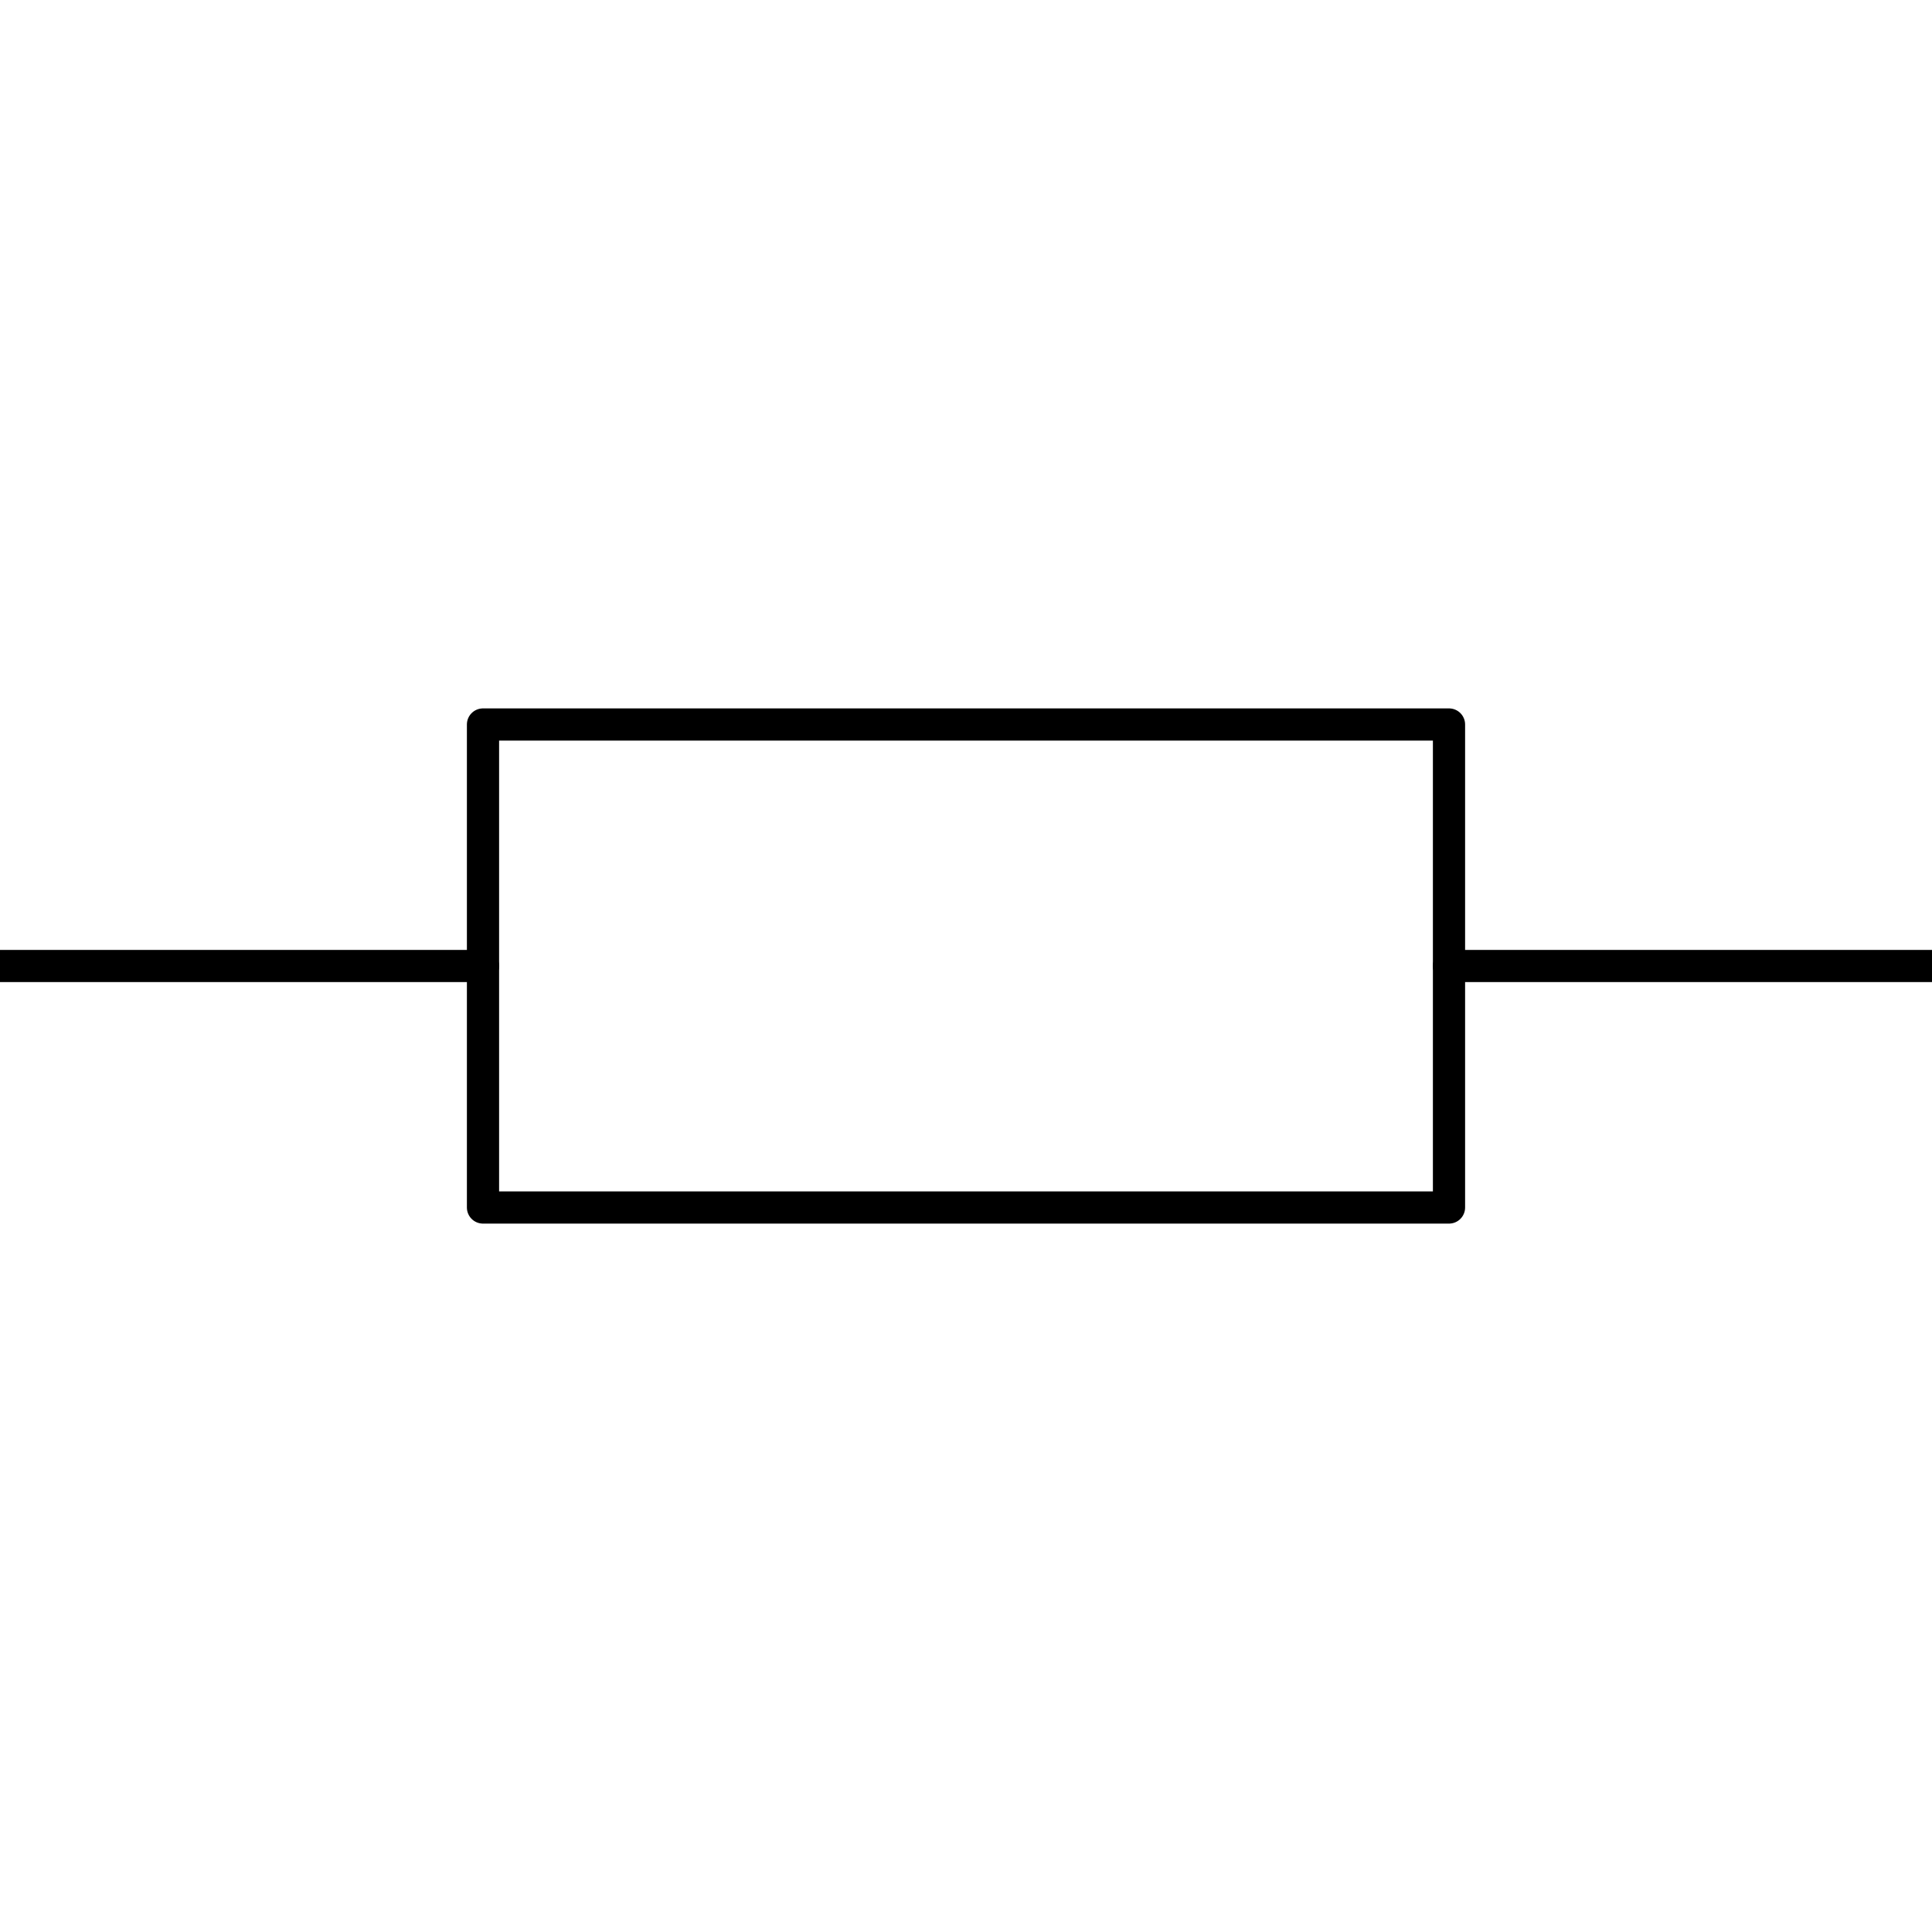
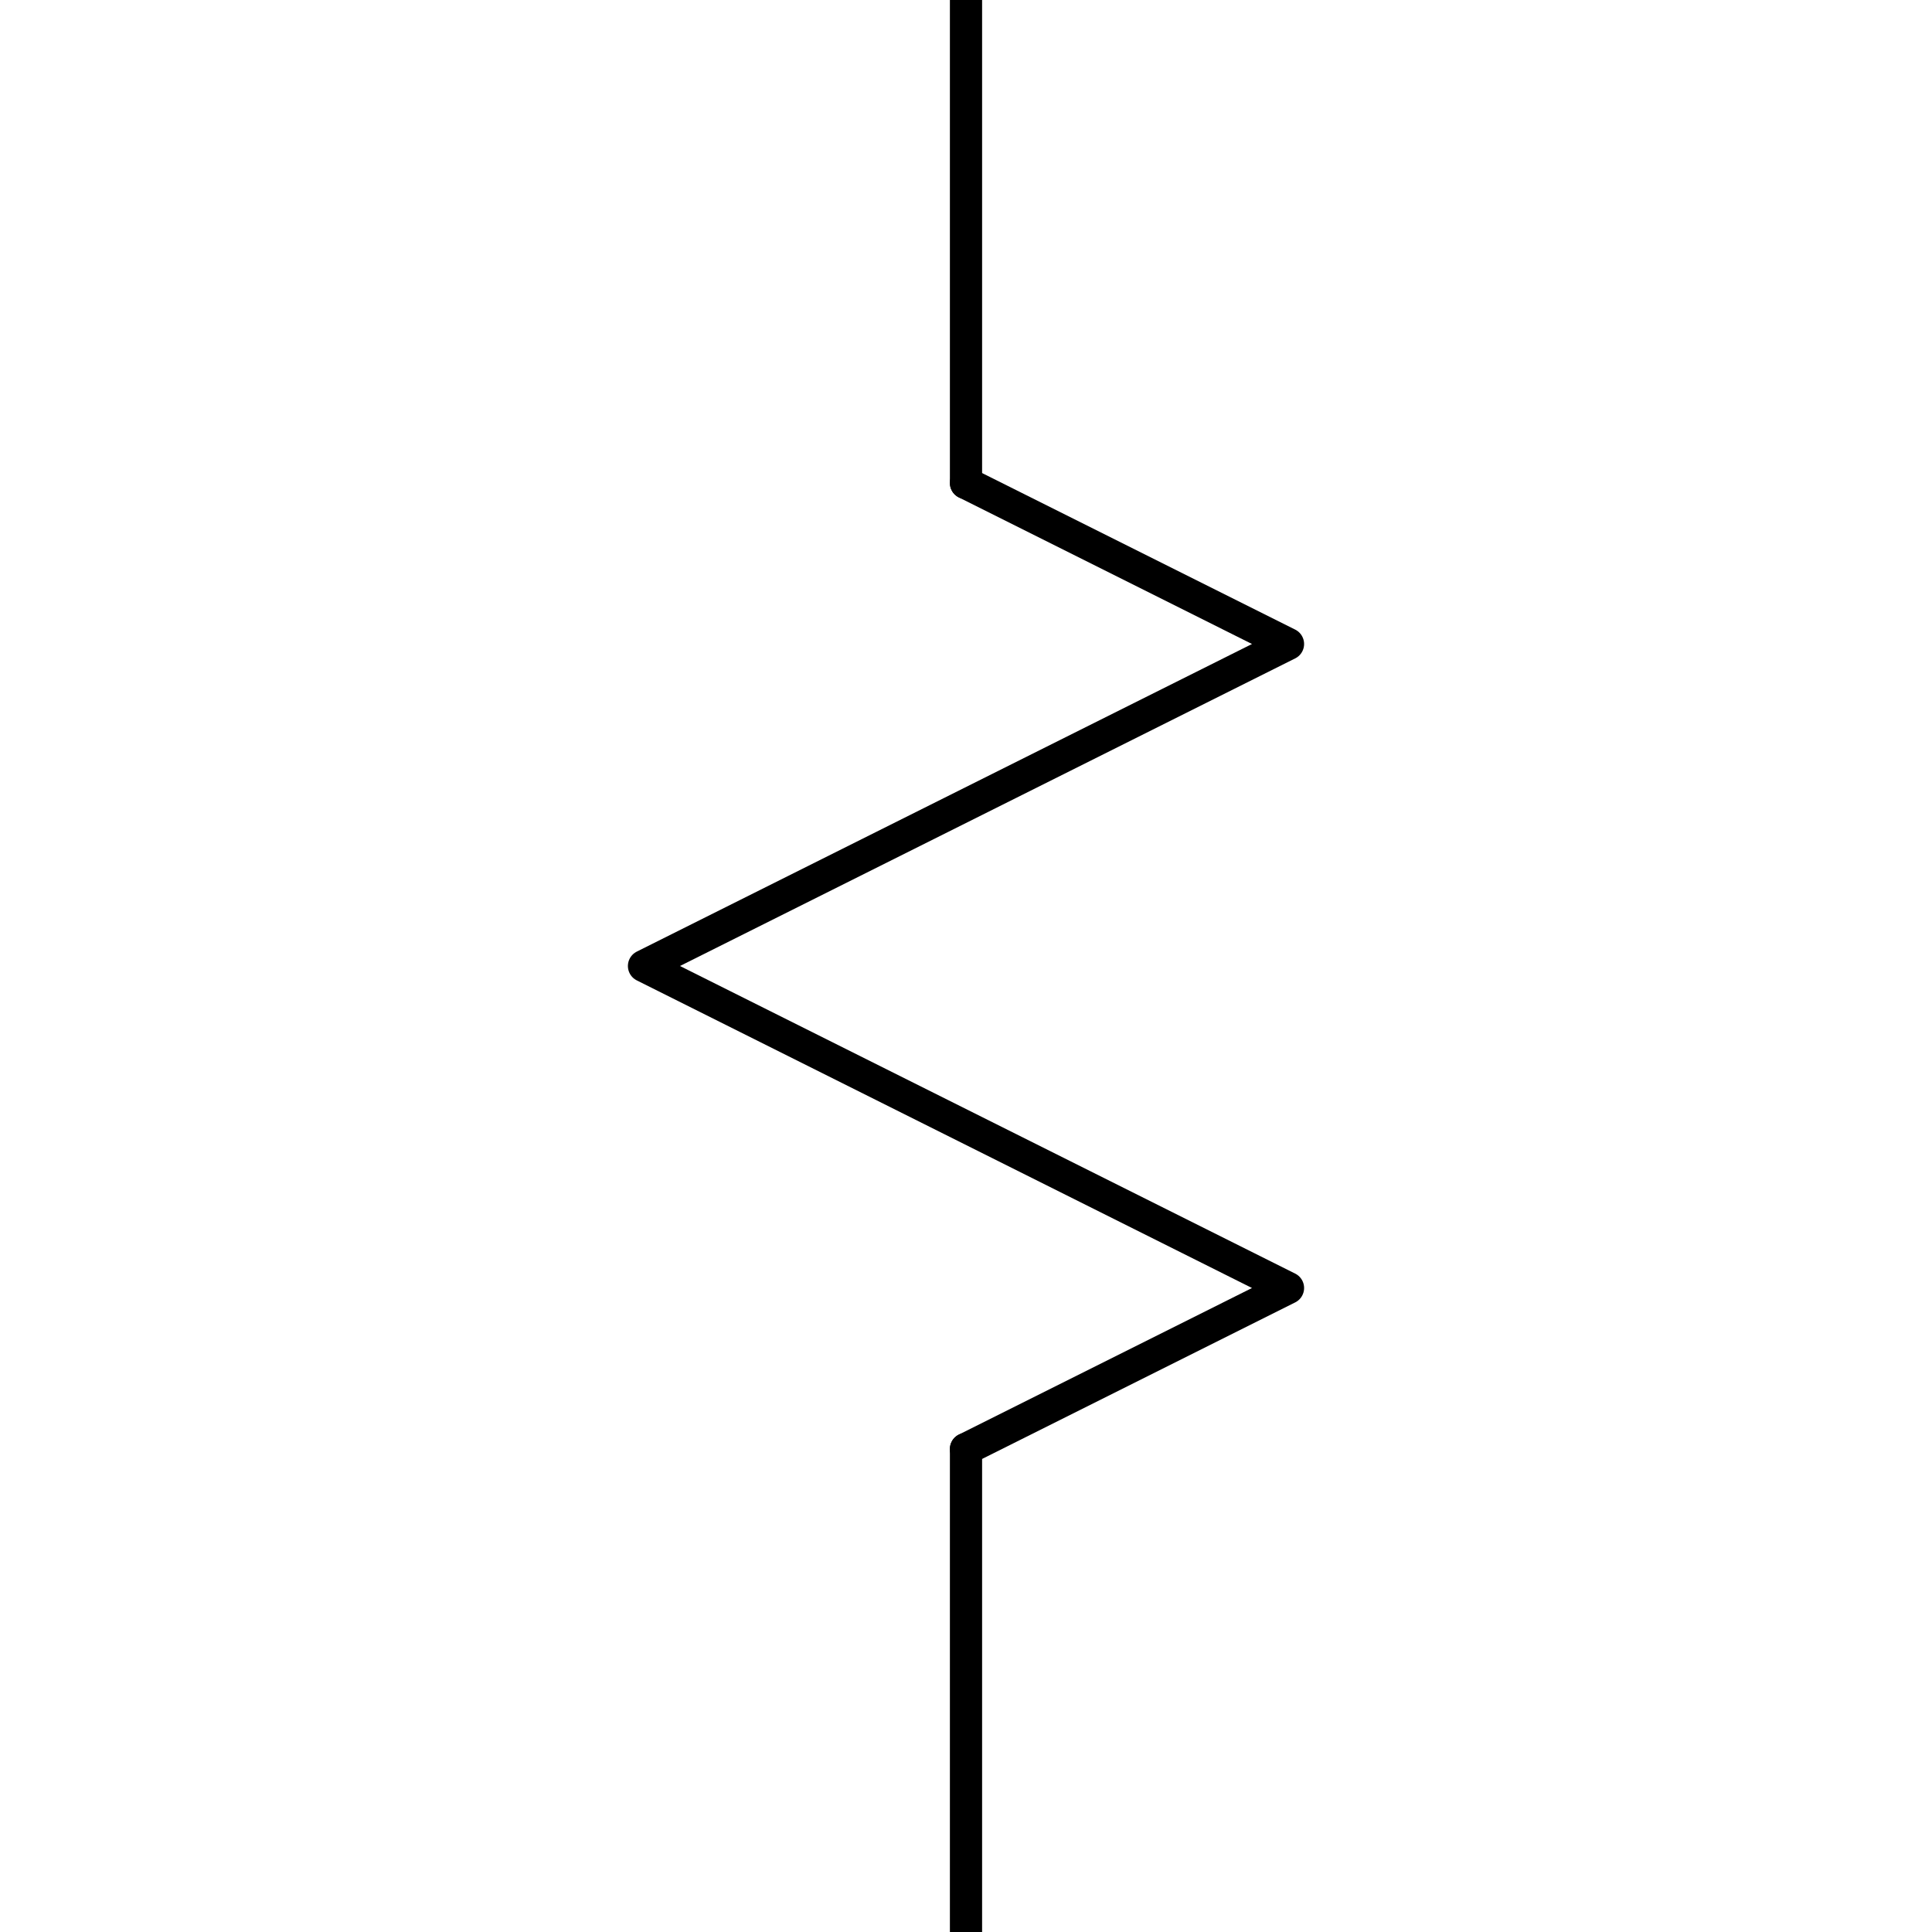
<svg xmlns="http://www.w3.org/2000/svg" width="120" height="120" viewBox="0 0 120 120">
  <g id="resistor" fill="none" stroke="#000" stroke-width="2" stroke-linecap="round" stroke-linejoin="round">
-     <line id="lead-a" x1="0" y1="60" x2="30" y2="60" />
-     <rect id="body" x="30" y="45" width="60" height="30" />
-     <line id="lead-b" x1="90" y1="60" x2="120" y2="60" />
+     <line id="lead-a" x1="60" y1="0" x2="60" y2="30" />
+     <polyline id="body" points="60,30 80,40 40,60 80,80 60,90" />
+     <line id="lead-b" x1="60" y1="90" x2="60" y2="120" />
  </g>
</svg>
